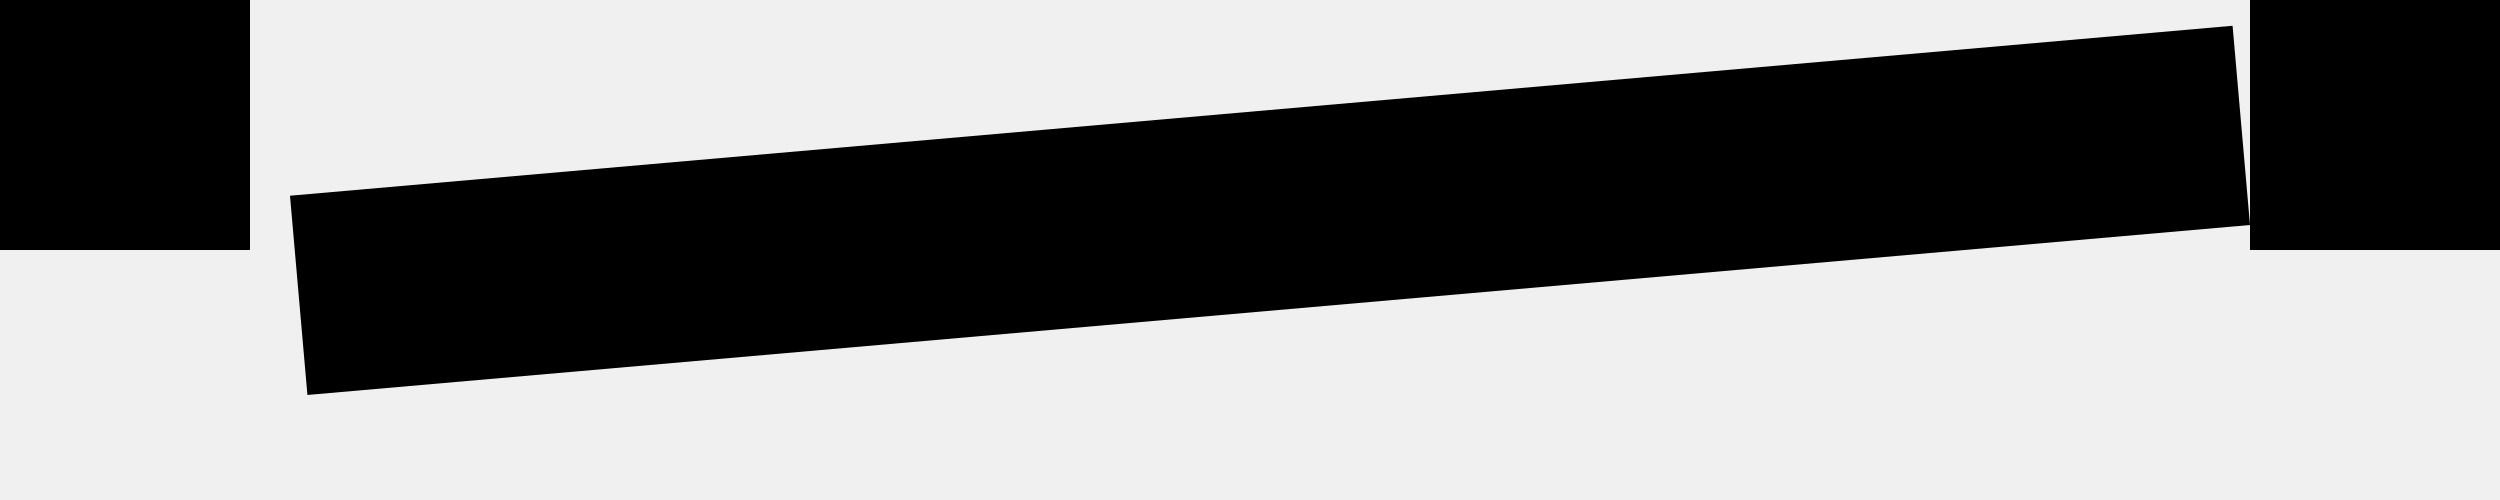
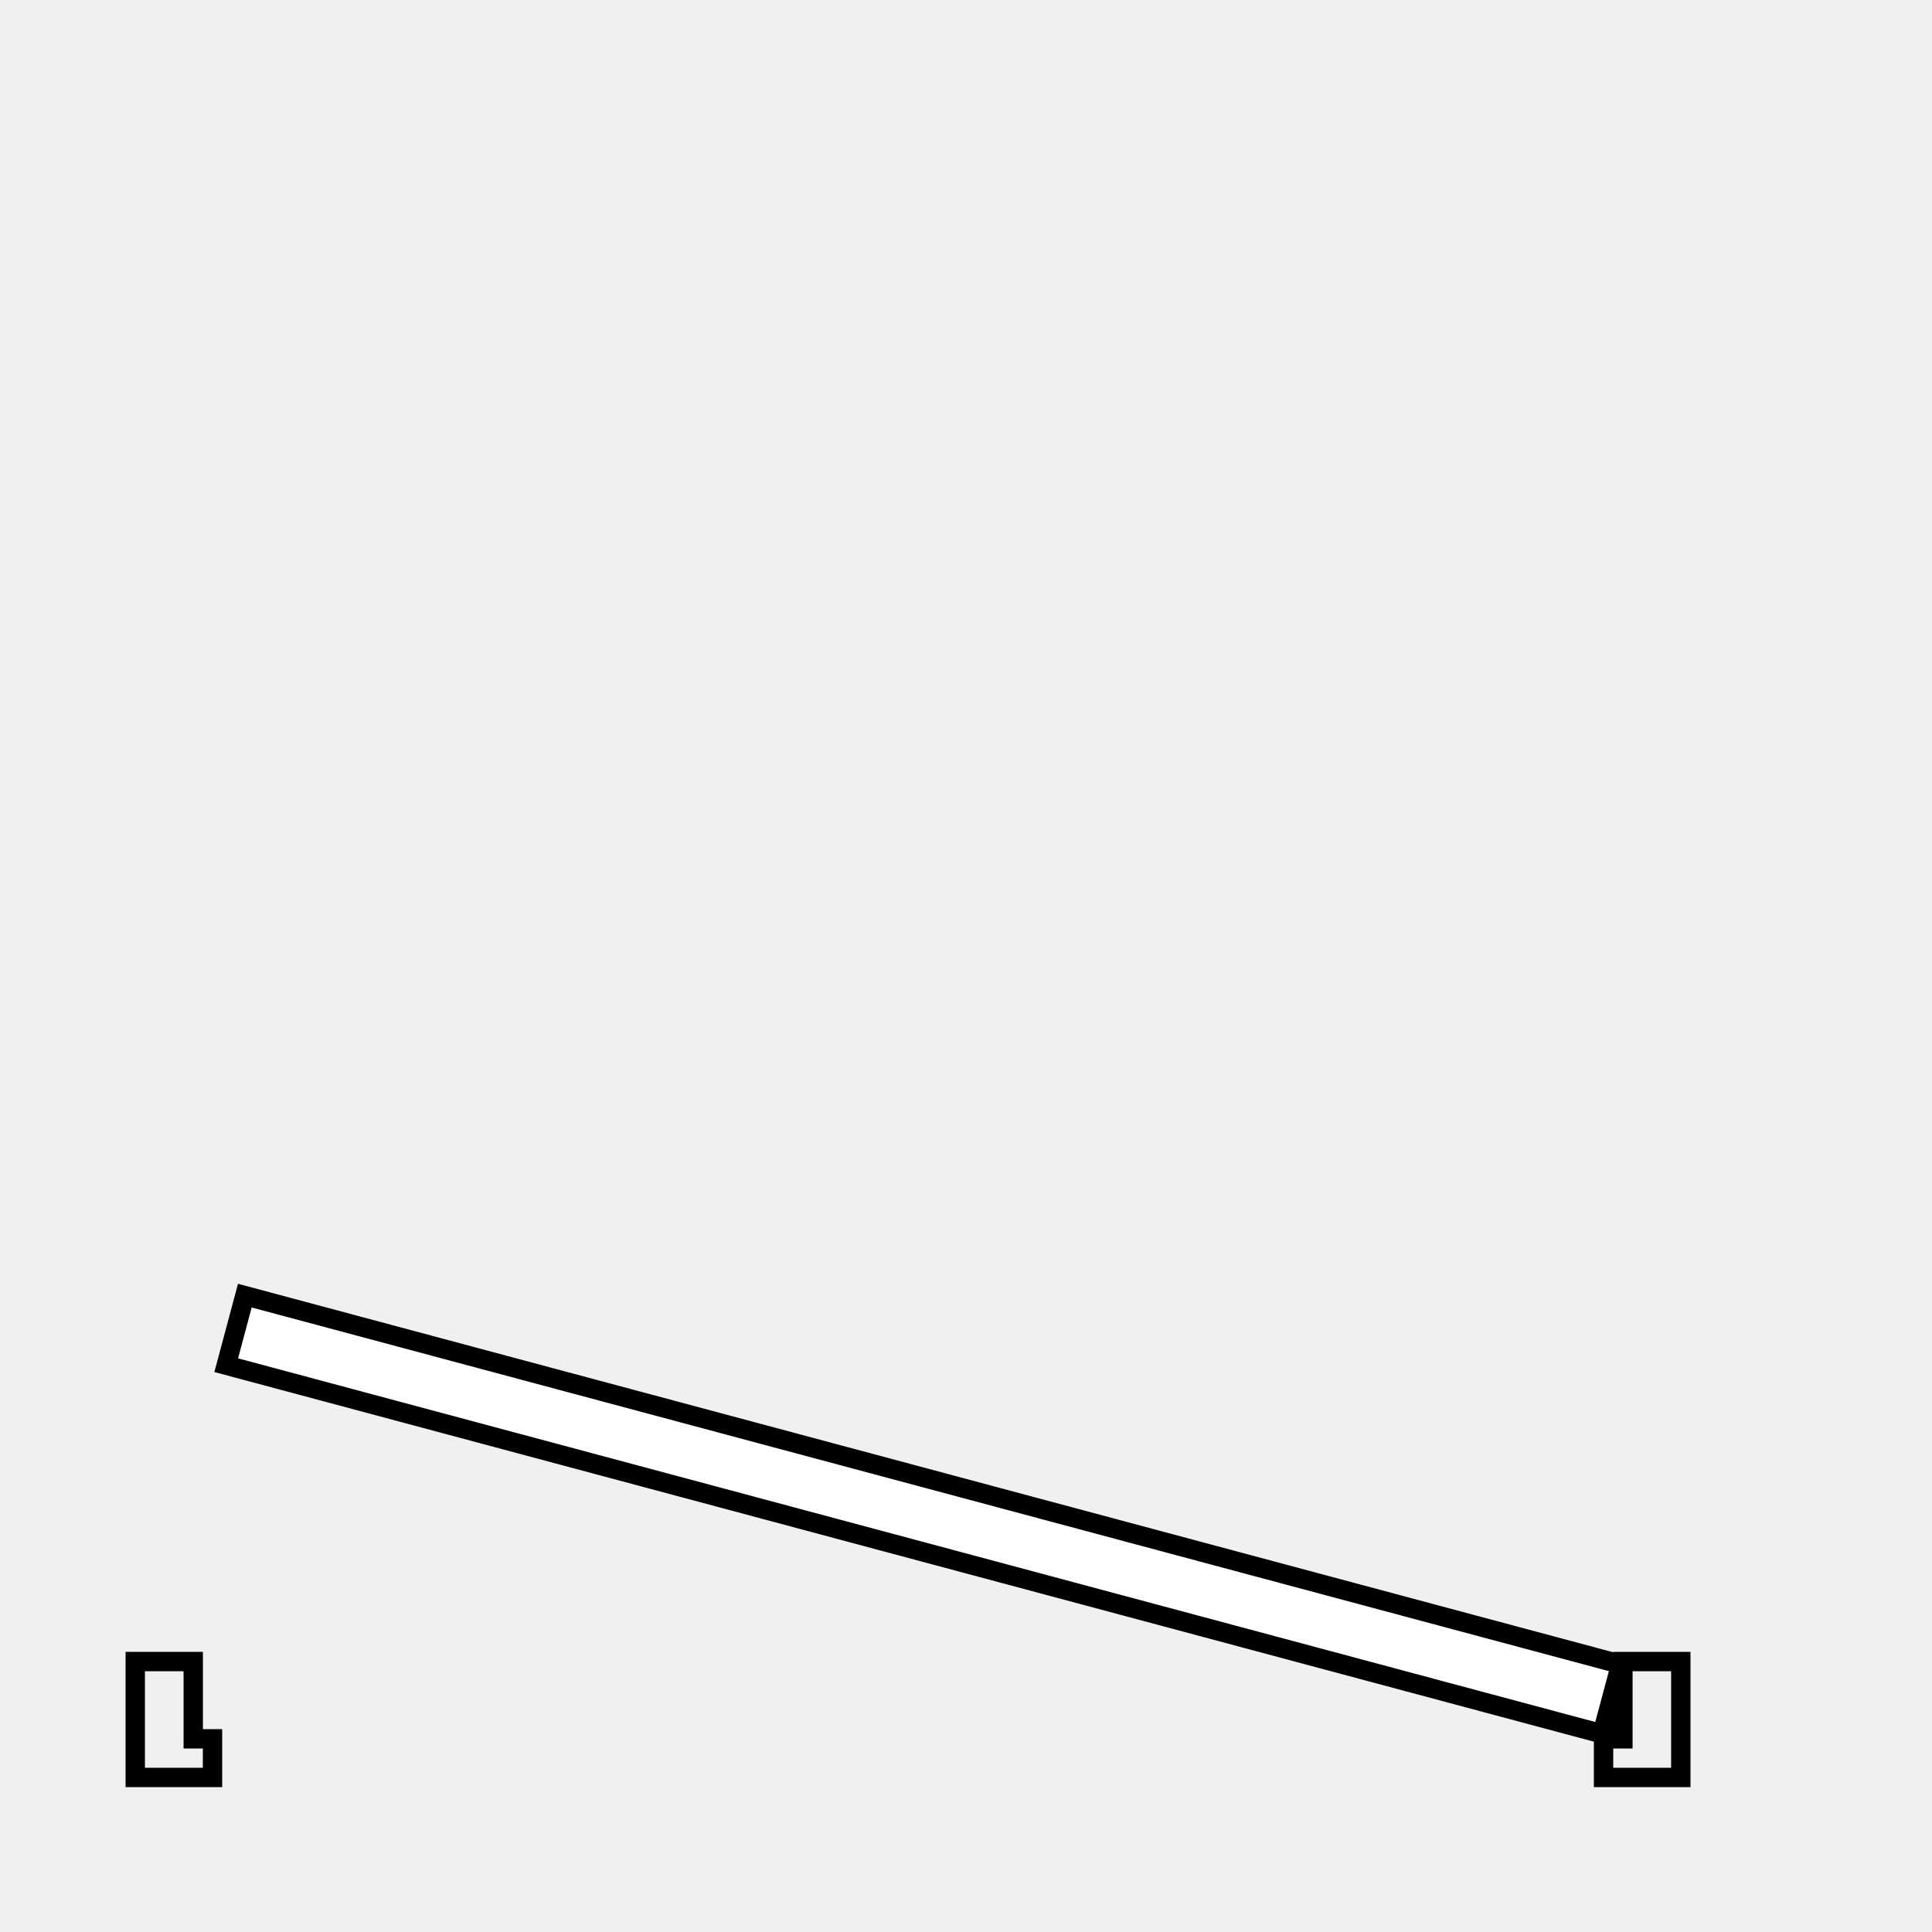
- <svg xmlns="http://www.w3.org/2000/svg" width="100" height="20">
-   <rect width="10" height="10" fill="black" />
-   <rect width="10" height="10" fill="black" x="90" />
-   <g transform="translate(50,0) scale (-1,1) translate(-50,0) translate(10,9) rotate(5)">
-     <rect width="78" height="8" y="-8" fill="black" />
+ <svg xmlns="http://www.w3.org/2000/svg" xmlns:xlink="http://www.w3.org/1999/xlink" id="svg8" version="1.1" viewBox="0 0 100 100" height="100" width="100">
+   <defs id="defs2">
+     <linearGradient id="linearGradient4539">
+       <stop id="stop4535" offset="0" style="stop-color:#00ff00;stop-opacity:0.5;" />
+       <stop id="stop4537" offset="1" style="stop-color:#00ff00;stop-opacity:0" />
+     </linearGradient>
+     <linearGradient gradientUnits="userSpaceOnUse" y2="5291.339" x2="5291.339" y1="188.976" x1="188.976" id="linearGradient4541" xlink:href="#linearGradient4539" />
+     <linearGradient xlink:href="#linearGradient4539" id="linearGradient4561" gradientUnits="userSpaceOnUse" x1="188.976" y1="188.976" x2="5291.339" y2="5291.339" gradientTransform="matrix(1,0,0,1.000172,-2.1257415e-4,-1.29835)" />
+   </defs>
+   <g transform="matrix(3.779528,0,0,3.780177,2.405043,-842.6822)" id="layer1">
+     <rect style="fill:#ffffff;fill-opacity:1;stroke:#000000;stroke-width:0.265;stroke-linecap:round;stroke-miterlimit:4;stroke-dasharray:none;stroke-dashoffset:0;stroke-opacity:1" id="rect870" width="19.507" height="0.986" x="-84.429" y="231.761" transform="matrix(-0.9659369,-0.2587776,-0.2588605,0.9659147,0,0)" />
+     <path style="fill:none;fill-rule:evenodd;stroke:#000000;stroke-width:0.265;stroke-linecap:butt;stroke-linejoin:miter;stroke-miterlimit:4;stroke-dasharray:none;stroke-opacity:1" d="m 21.589,245.672 v 1.058 h -0.265 v 0.529 h 1.058 v -1.587 z" id="path896" />
+     <path style="fill:none;fill-rule:evenodd;stroke:#000000;stroke-width:0.265;stroke-linecap:butt;stroke-linejoin:miter;stroke-miterlimit:4;stroke-dasharray:none;stroke-opacity:1" d="m 2.274,246.73 v 0.529 h -1.058 v -1.587 h 0.794 v 1.058 z" id="path898" />
  </g>
</svg>
